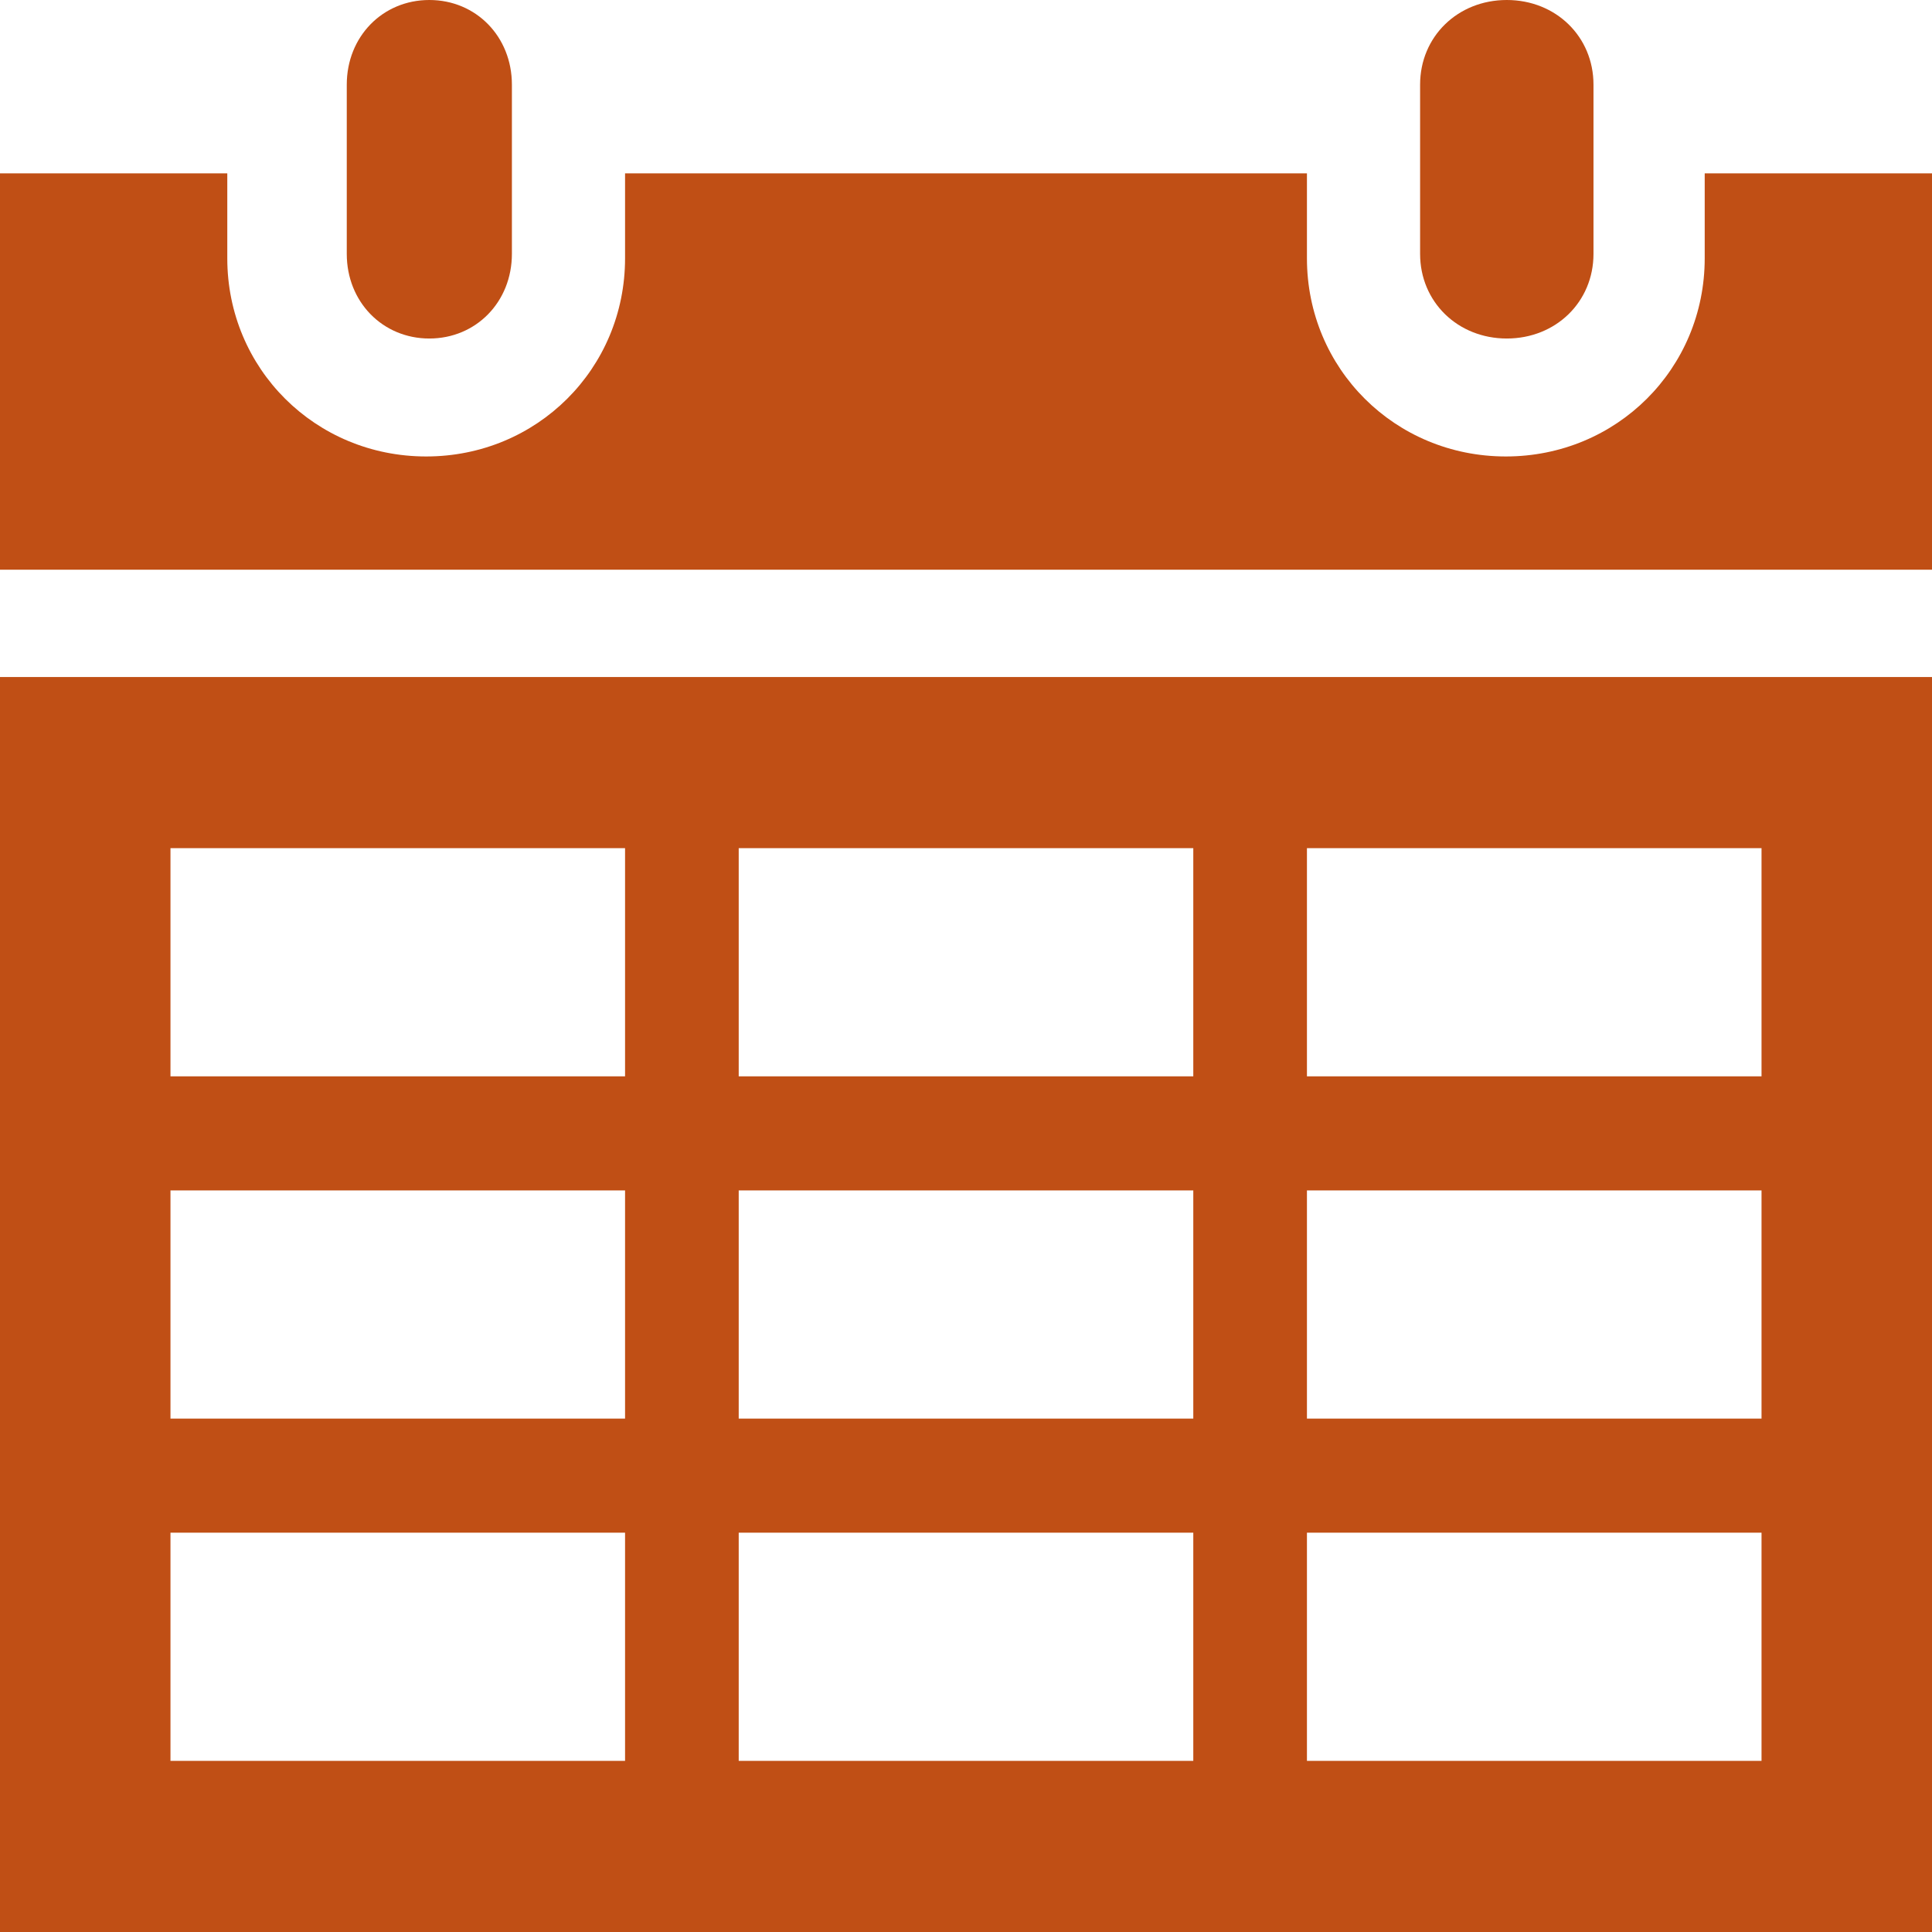
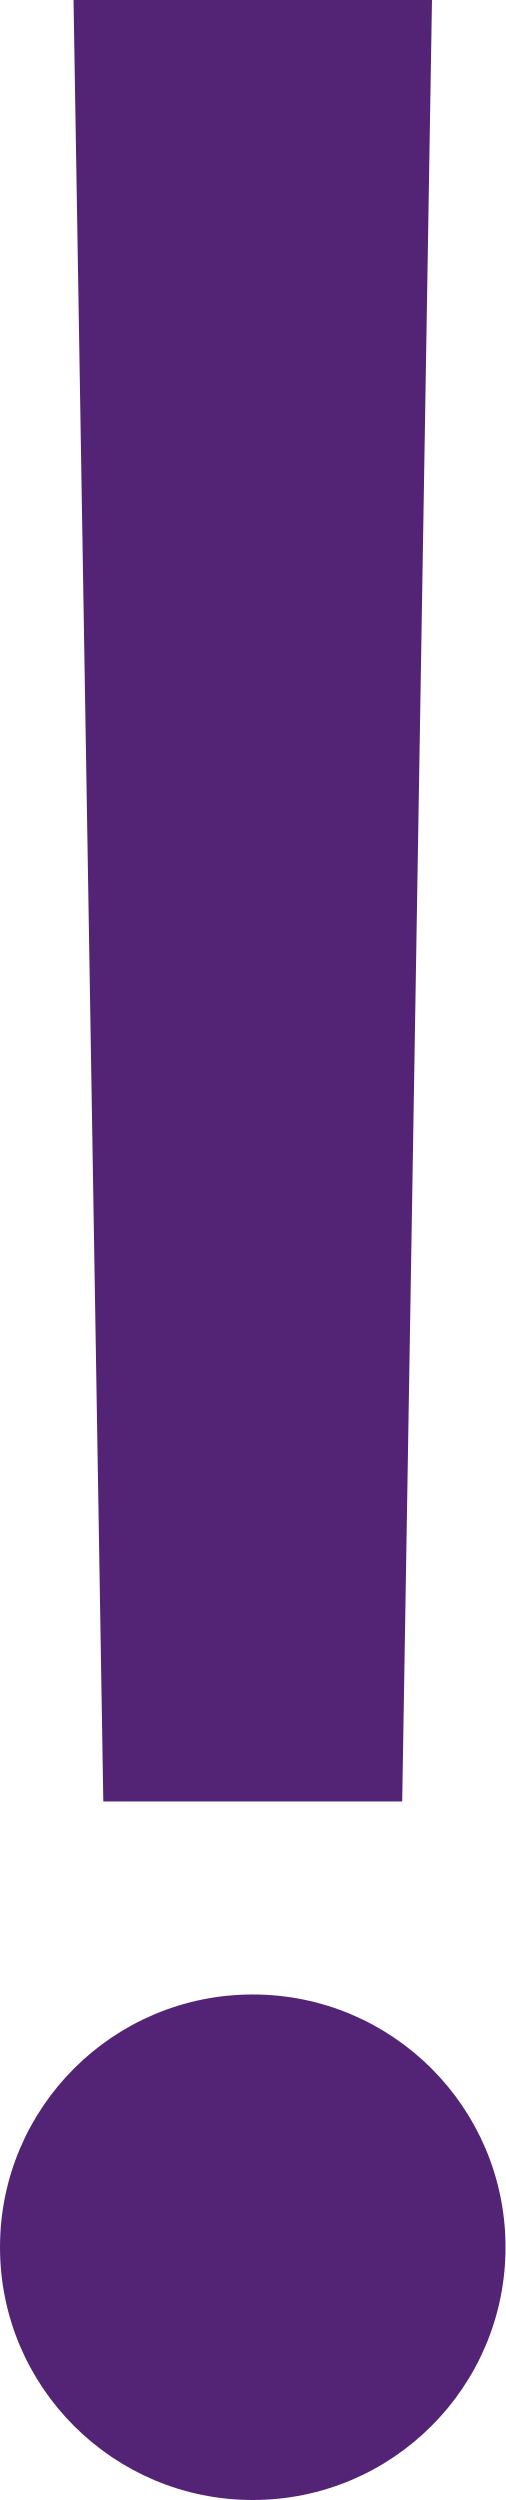
- <svg xmlns="http://www.w3.org/2000/svg" width="234" height="234" xml:space="preserve" overflow="hidden">
+ <svg xmlns="http://www.w3.org/2000/svg" width="55" height="272" xml:space="preserve" overflow="hidden">
  <defs>
    <clipPath id="clip0">
-       <rect x="515" y="628" width="234" height="234" />
+       <rect x="1884" y="898" width="55" height="272" />
    </clipPath>
  </defs>
-   <g clip-path="url(#clip0)" transform="translate(-515 -628)">
-     <path d="M567 669C572.667 669 577 664.558 577 658.75L577 638.25C577 632.442 572.667 628 567 628 561.333 628 557 632.442 557 638.25L557 658.75C557 664.558 561.333 669 567 669Z" fill="#C04F15" fill-rule="evenodd" />
-     <path d="M535.647 813.636 590.706 813.636 590.706 841.273 535.647 841.273 535.647 813.636ZM535.647 772.182 590.706 772.182 590.706 799.818 535.647 799.818 535.647 772.182ZM535.647 730.727 590.706 730.727 590.706 758.364 535.647 758.364 535.647 730.727ZM659.529 730.727 659.529 758.364 604.471 758.364 604.471 730.727 659.529 730.727ZM728.353 730.727 728.353 758.364 673.294 758.364 673.294 730.727 728.353 730.727ZM728.353 799.818 673.294 799.818 673.294 772.182 728.353 772.182 728.353 799.818ZM728.353 841.273 673.294 841.273 673.294 813.636 728.353 813.636 728.353 841.273ZM604.471 799.818 604.471 772.182 659.529 772.182 659.529 799.818 604.471 799.818ZM604.471 841.273 604.471 813.636 659.529 813.636 659.529 841.273 604.471 841.273ZM515 862 749 862 749 710 515 710 515 862Z" fill="#C04F15" fill-rule="evenodd" />
-     <path d="M697.5 669C703.45 669 708 664.558 708 658.75L708 638.25C708 632.442 703.45 628 697.5 628 691.55 628 687 632.442 687 638.25L687 658.75C687 664.558 691.55 669 697.5 669Z" fill="#C04F15" fill-rule="evenodd" />
-     <path d="M721.471 649 721.471 659.286C721.471 672.657 710.803 683.286 697.382 683.286 683.962 683.286 673.294 672.657 673.294 659.286L673.294 649 590.706 649 590.706 659.286C590.706 672.657 580.038 683.286 566.618 683.286 553.197 683.286 542.529 672.657 542.529 659.286L542.529 649 515 649 515 697 749 697 749 649 721.471 649Z" fill="#C04F15" fill-rule="evenodd" />
+   <g clip-path="url(#clip0)" transform="translate(-1884 -898)">
+     <path d="M1892 898 1931 898 1927.76 1094 1895.24 1094 1892 898Z" fill="#532476" fill-rule="evenodd" />
+     <path d="M1939 1142.5C1939 1157.69 1926.69 1170 1911.5 1170 1896.31 1170 1884 1157.69 1884 1142.5 1884 1127.31 1896.31 1115 1911.5 1115 1926.69 1115 1939 1127.31 1939 1142.5Z" fill="#532476" fill-rule="evenodd" />
  </g>
</svg>
